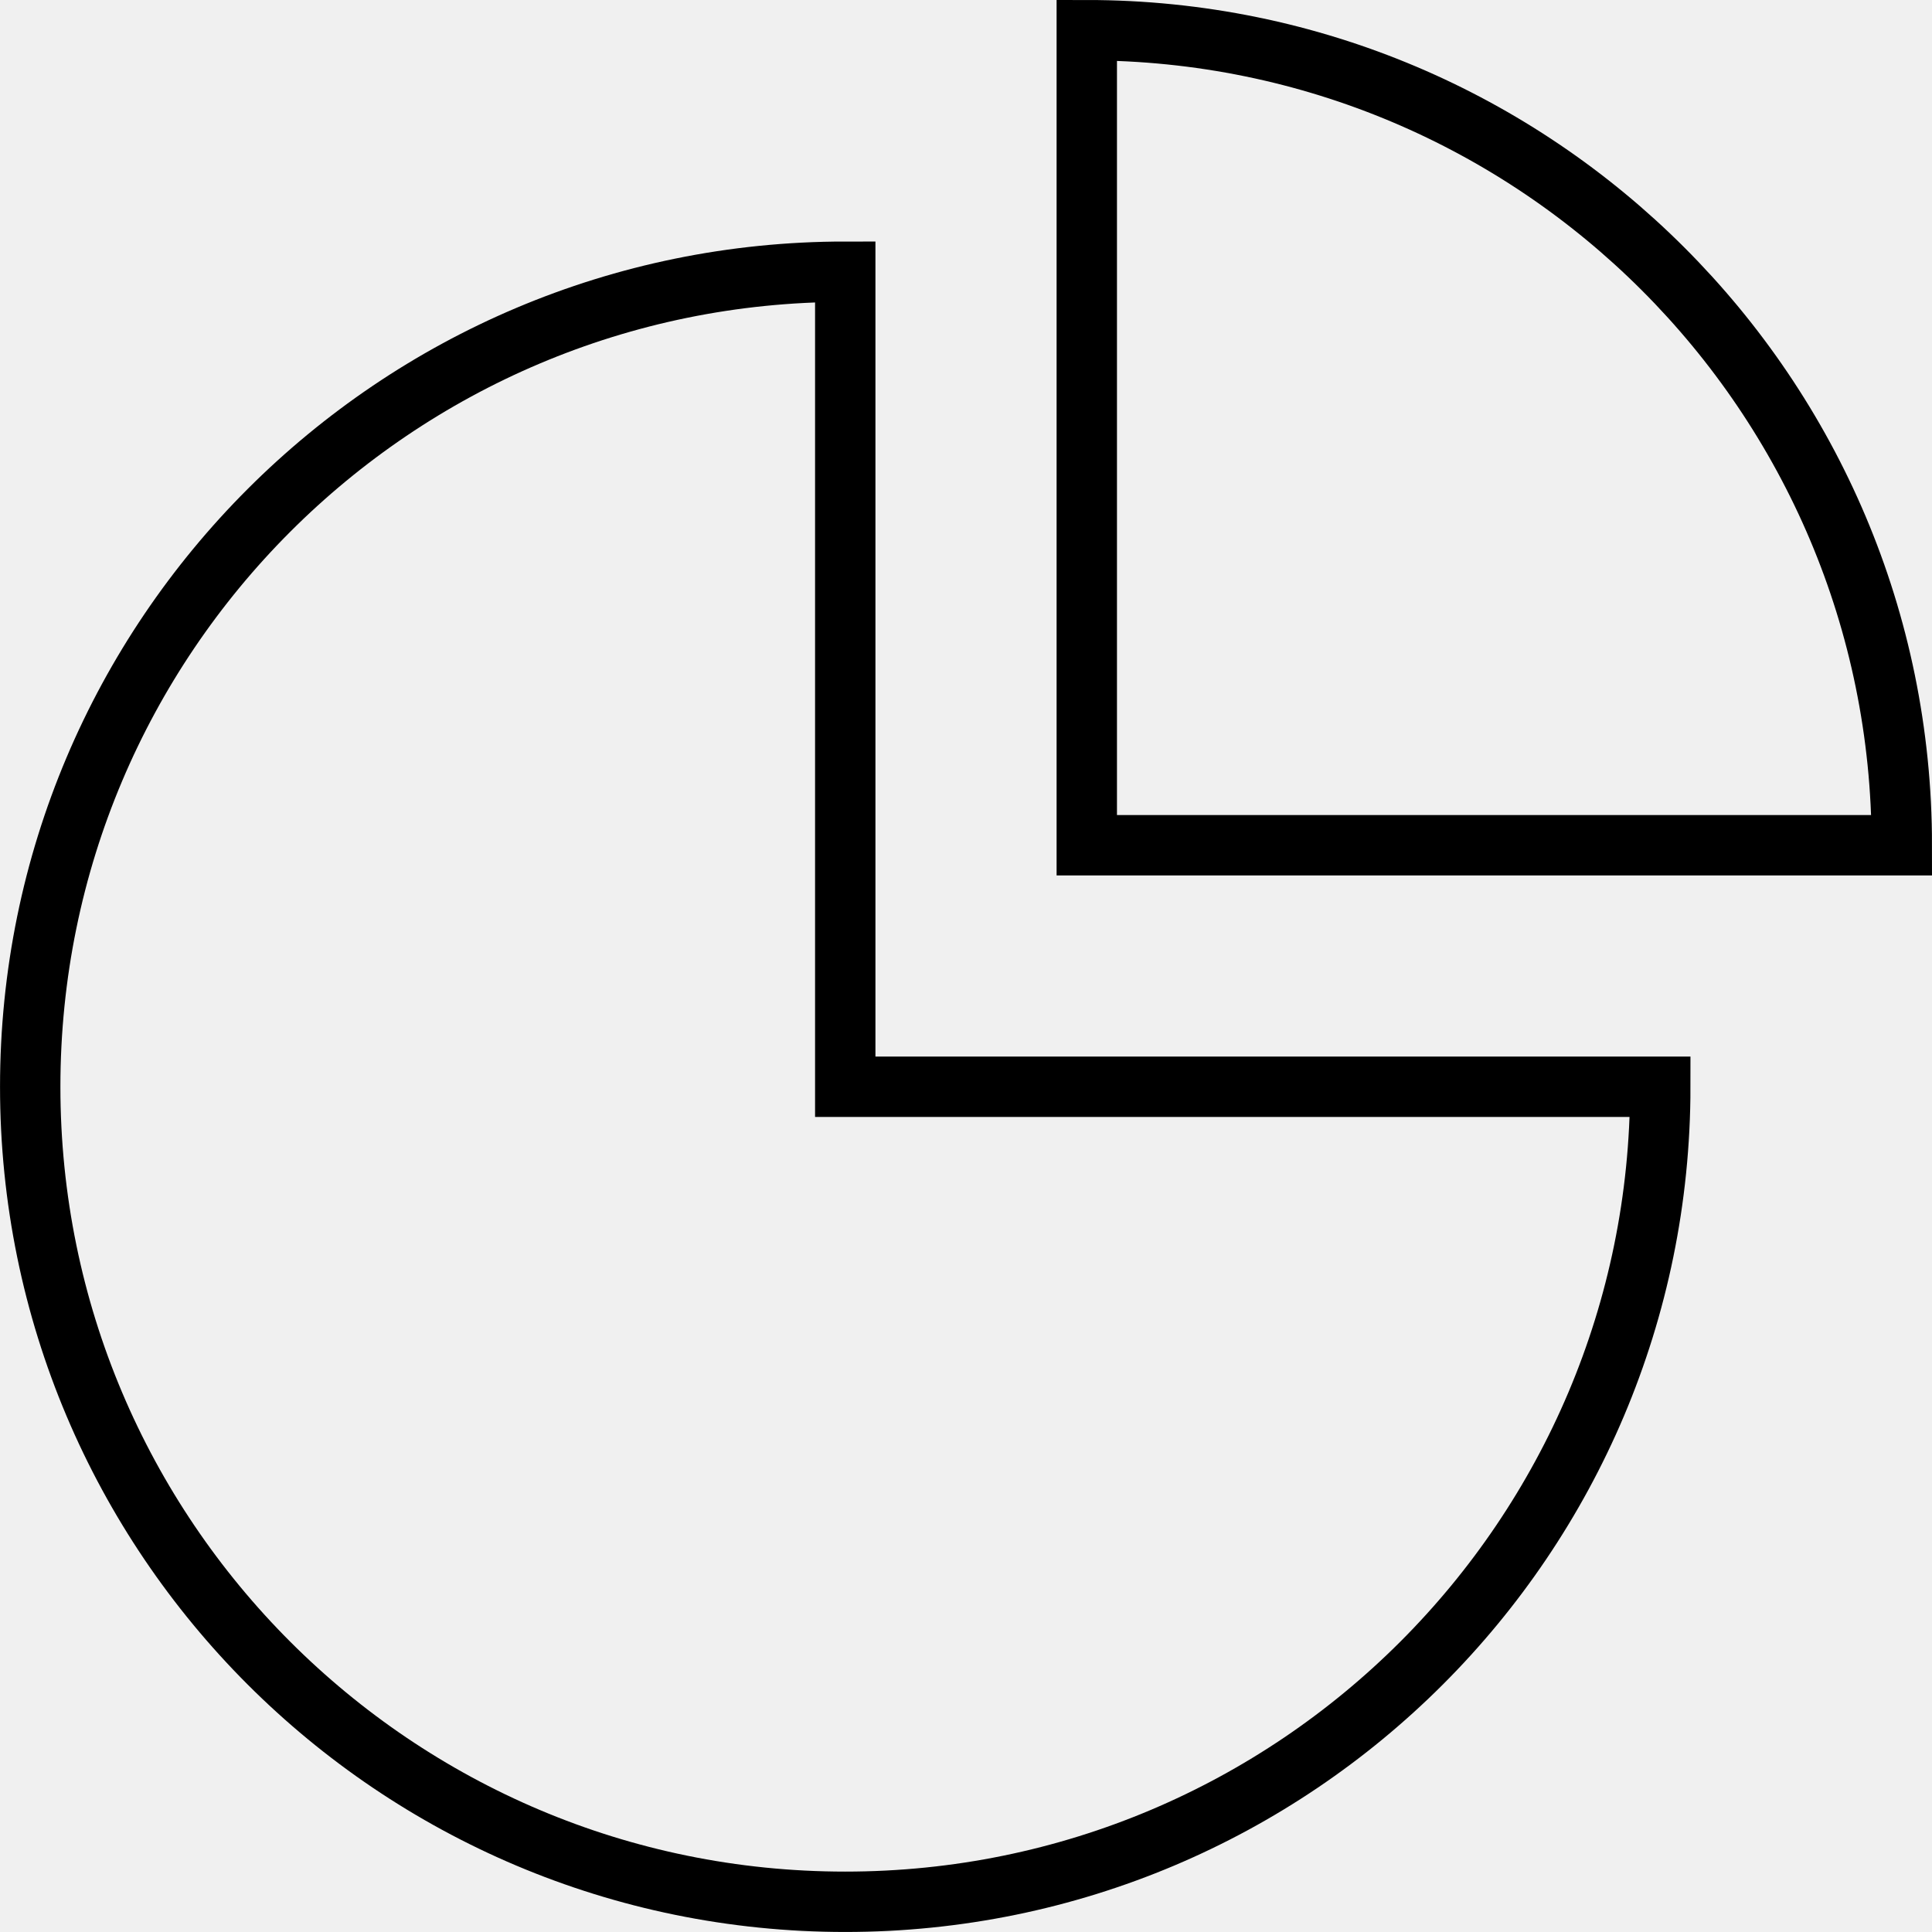
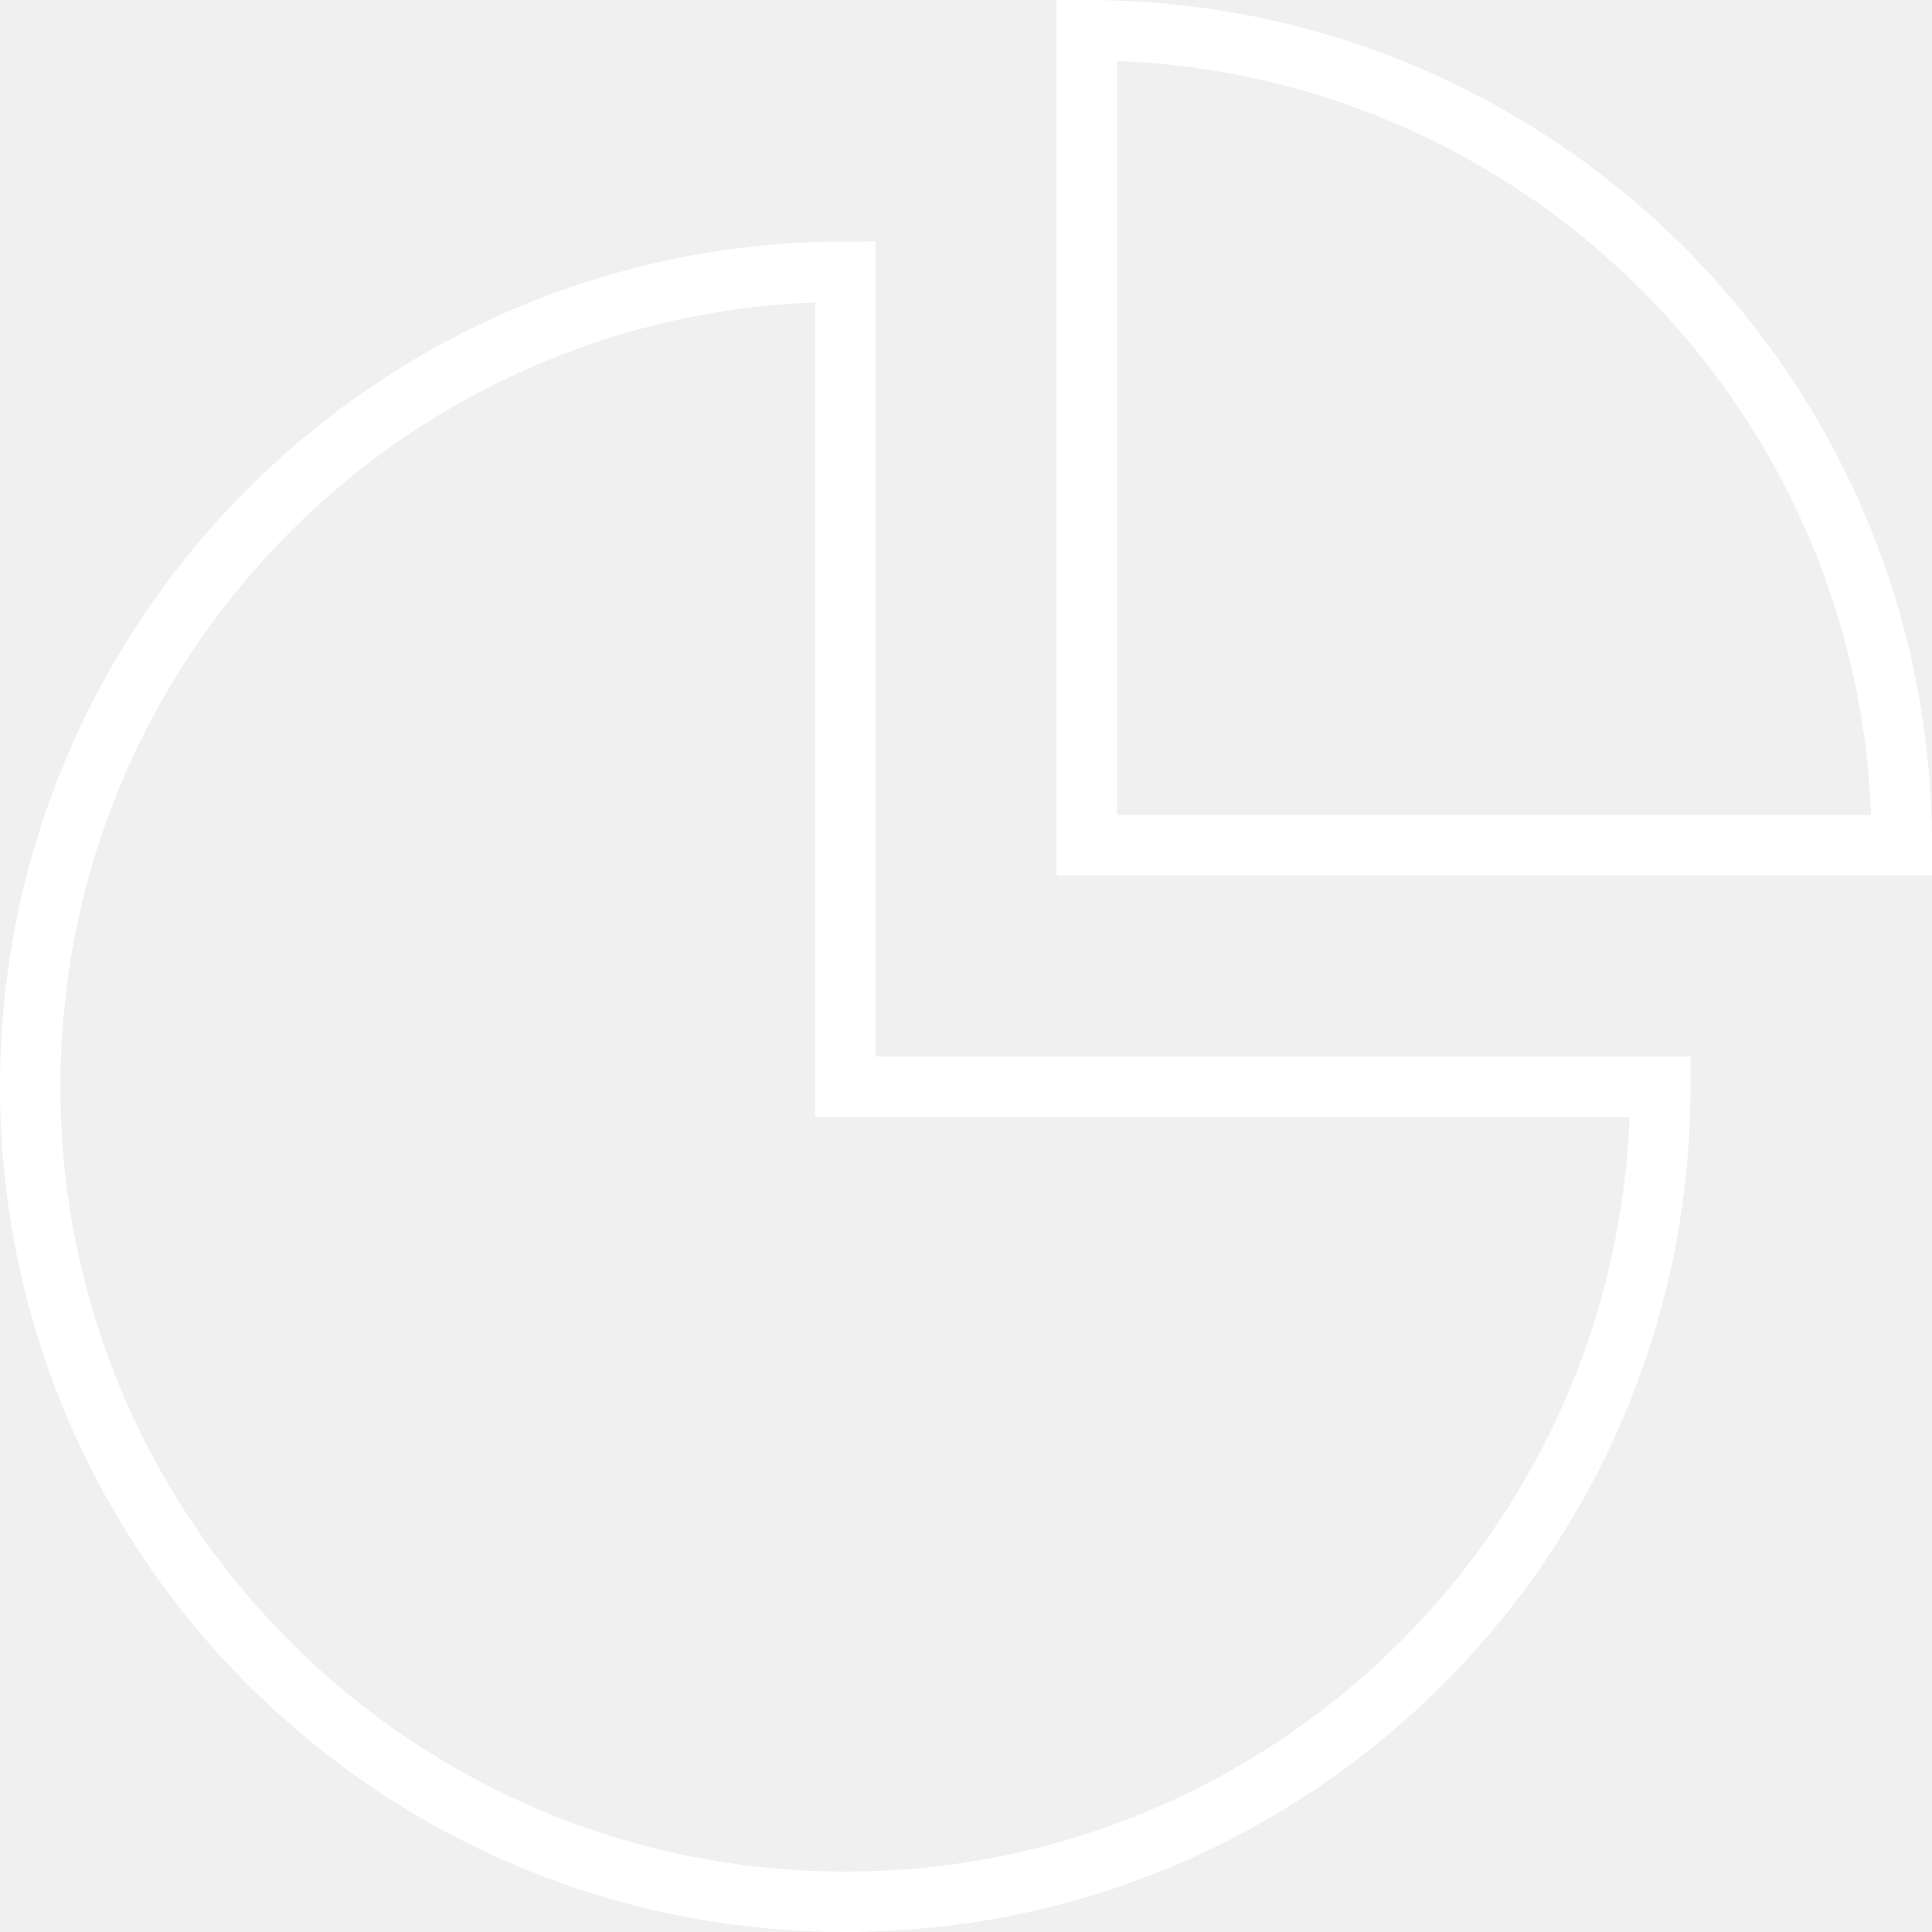
<svg xmlns="http://www.w3.org/2000/svg" viewBox="0 0 64 64" enable-background="new 0 0 64 64" style="display: block;">
-   <g fill="none" stroke="#000" stroke-width="2" stroke-miterlimit="10">
+   <g fill="none" stroke="#fff" stroke-width="2" stroke-miterlimit="10">
    <path d="M54.999,36.001C55,50.913,42.912,63,28,62.999 C13.087,63,1,50.912,1.001,36C1,21.088,13.088,9,28,9.001V36L54.999,36.001z" style="stroke-dashoffset: 2e-05; stroke-dasharray: none;" />
    <path d="m63 28c.001-14.913-12.09-27-26.999-27v27h26.999z" style="stroke-dashoffset: 2e-05; stroke-dasharray: none;" />
  </g>
</svg>
